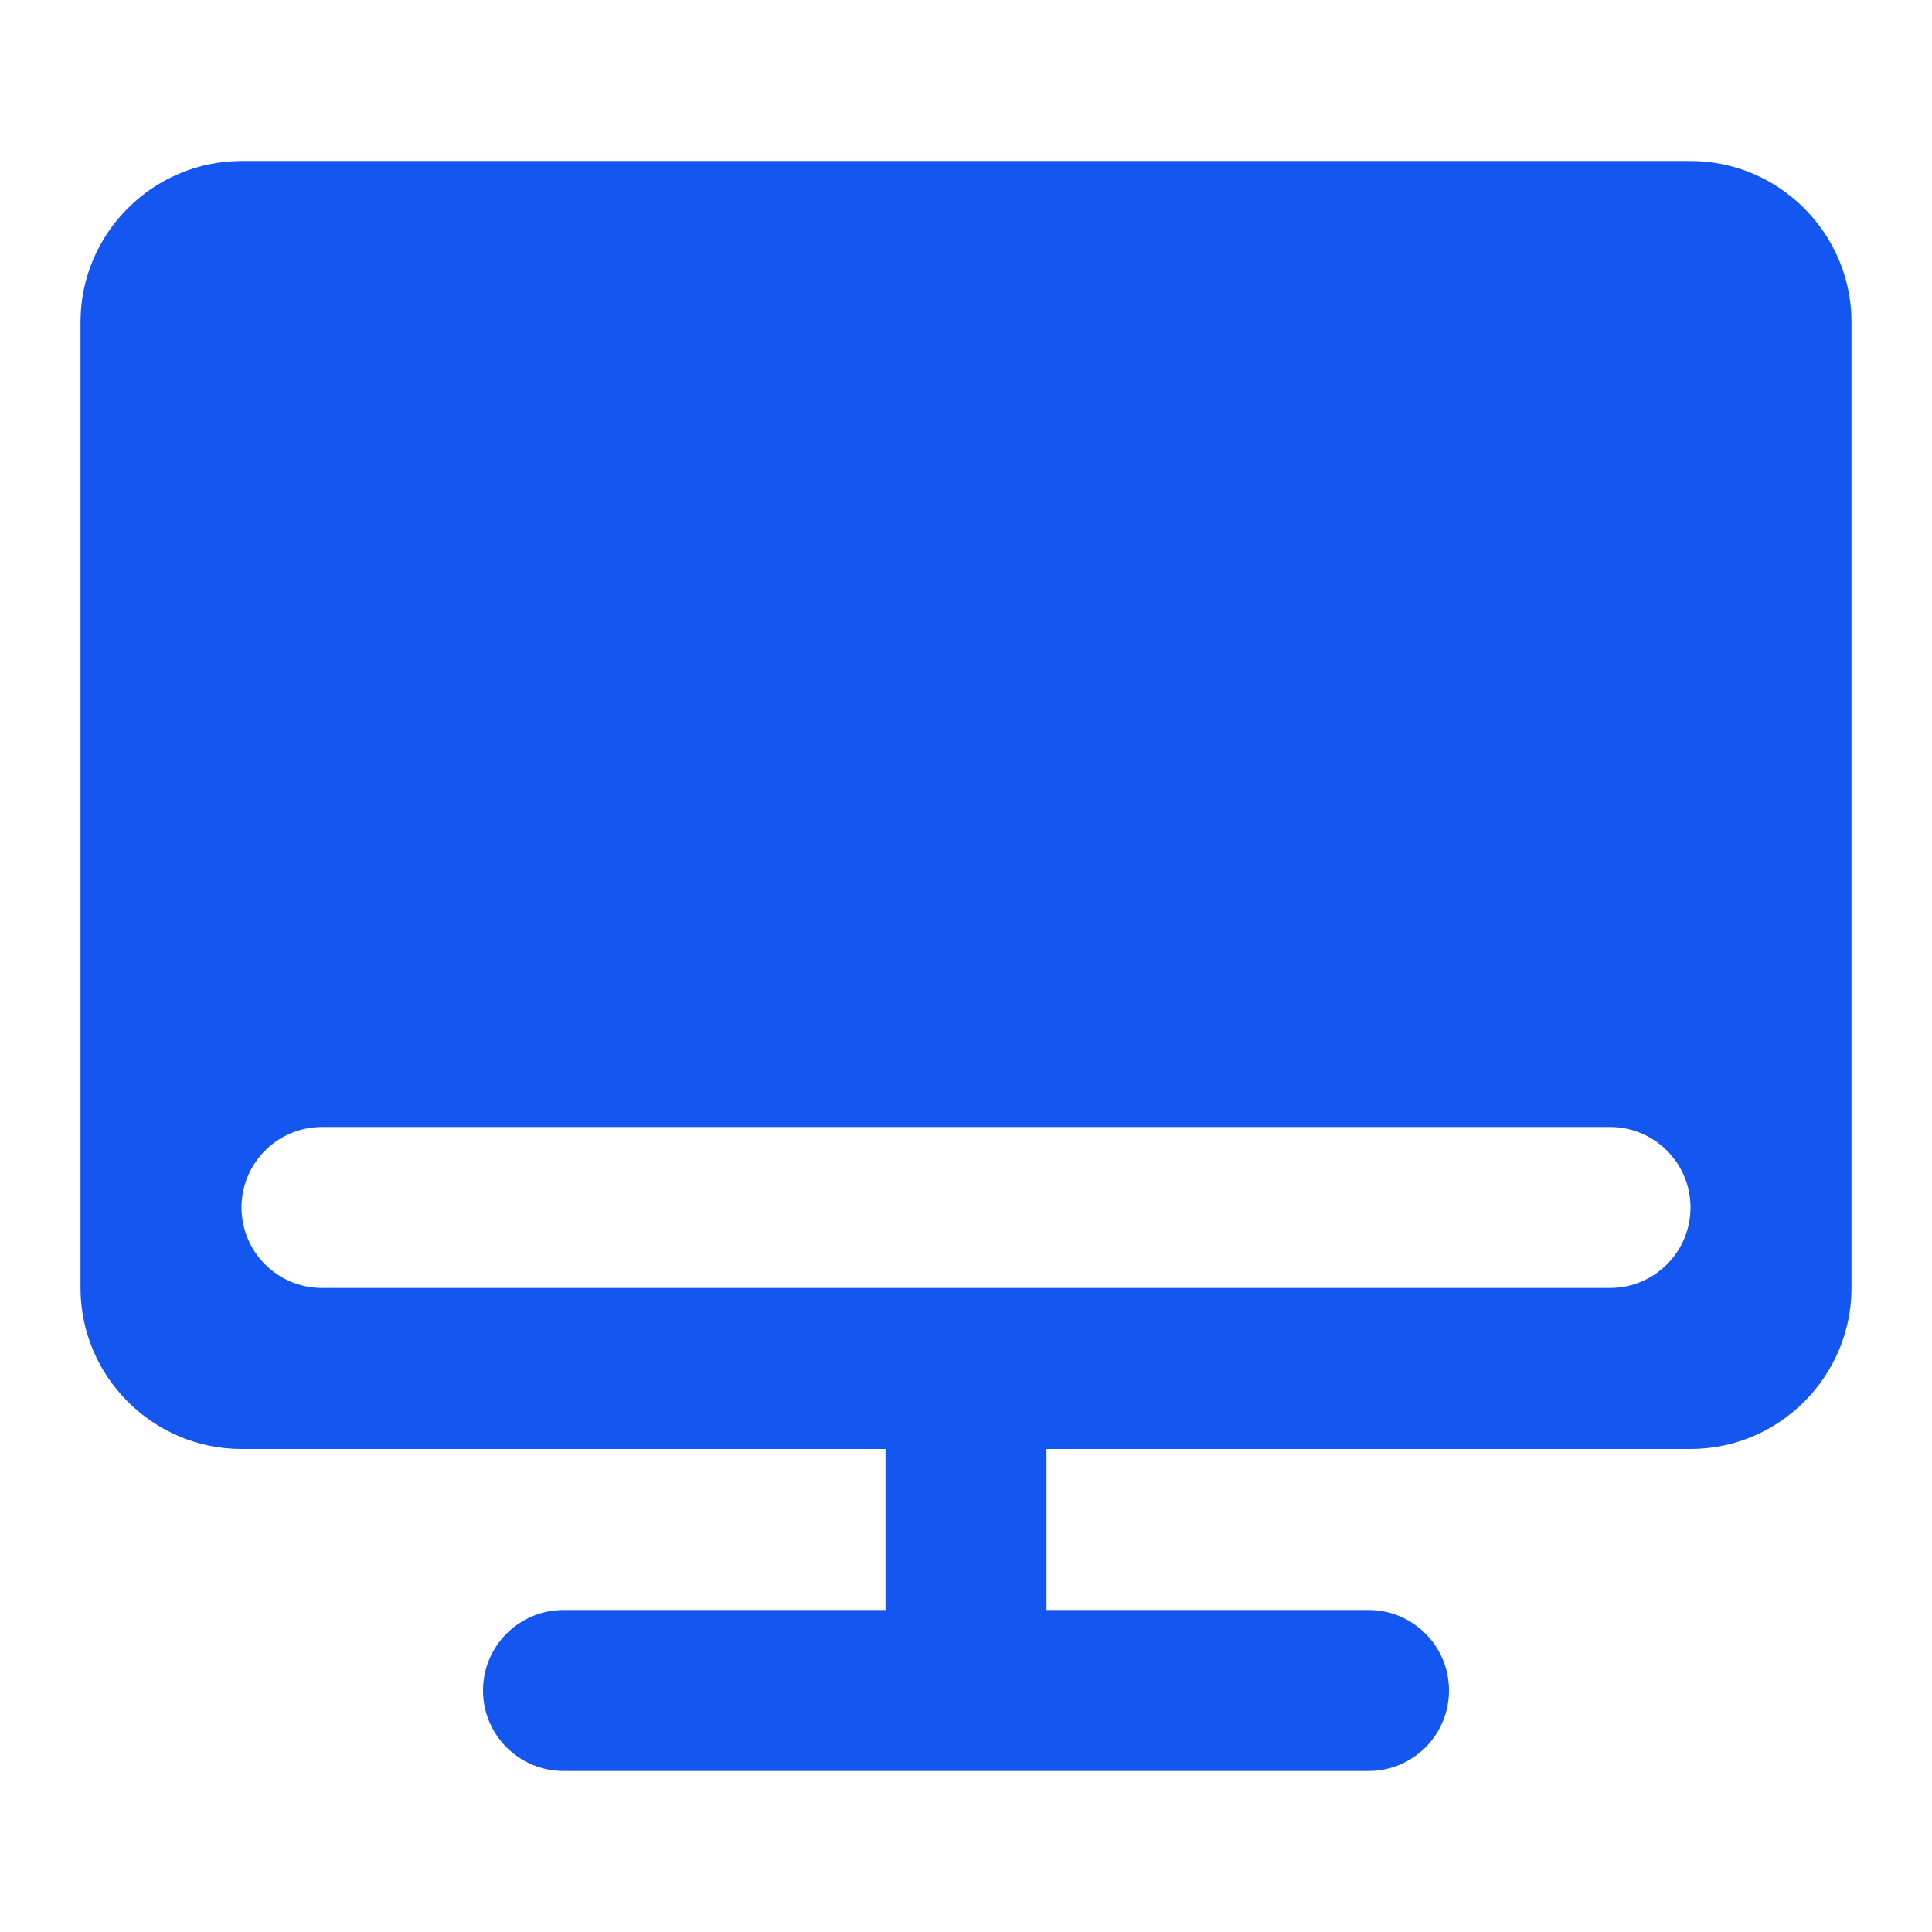
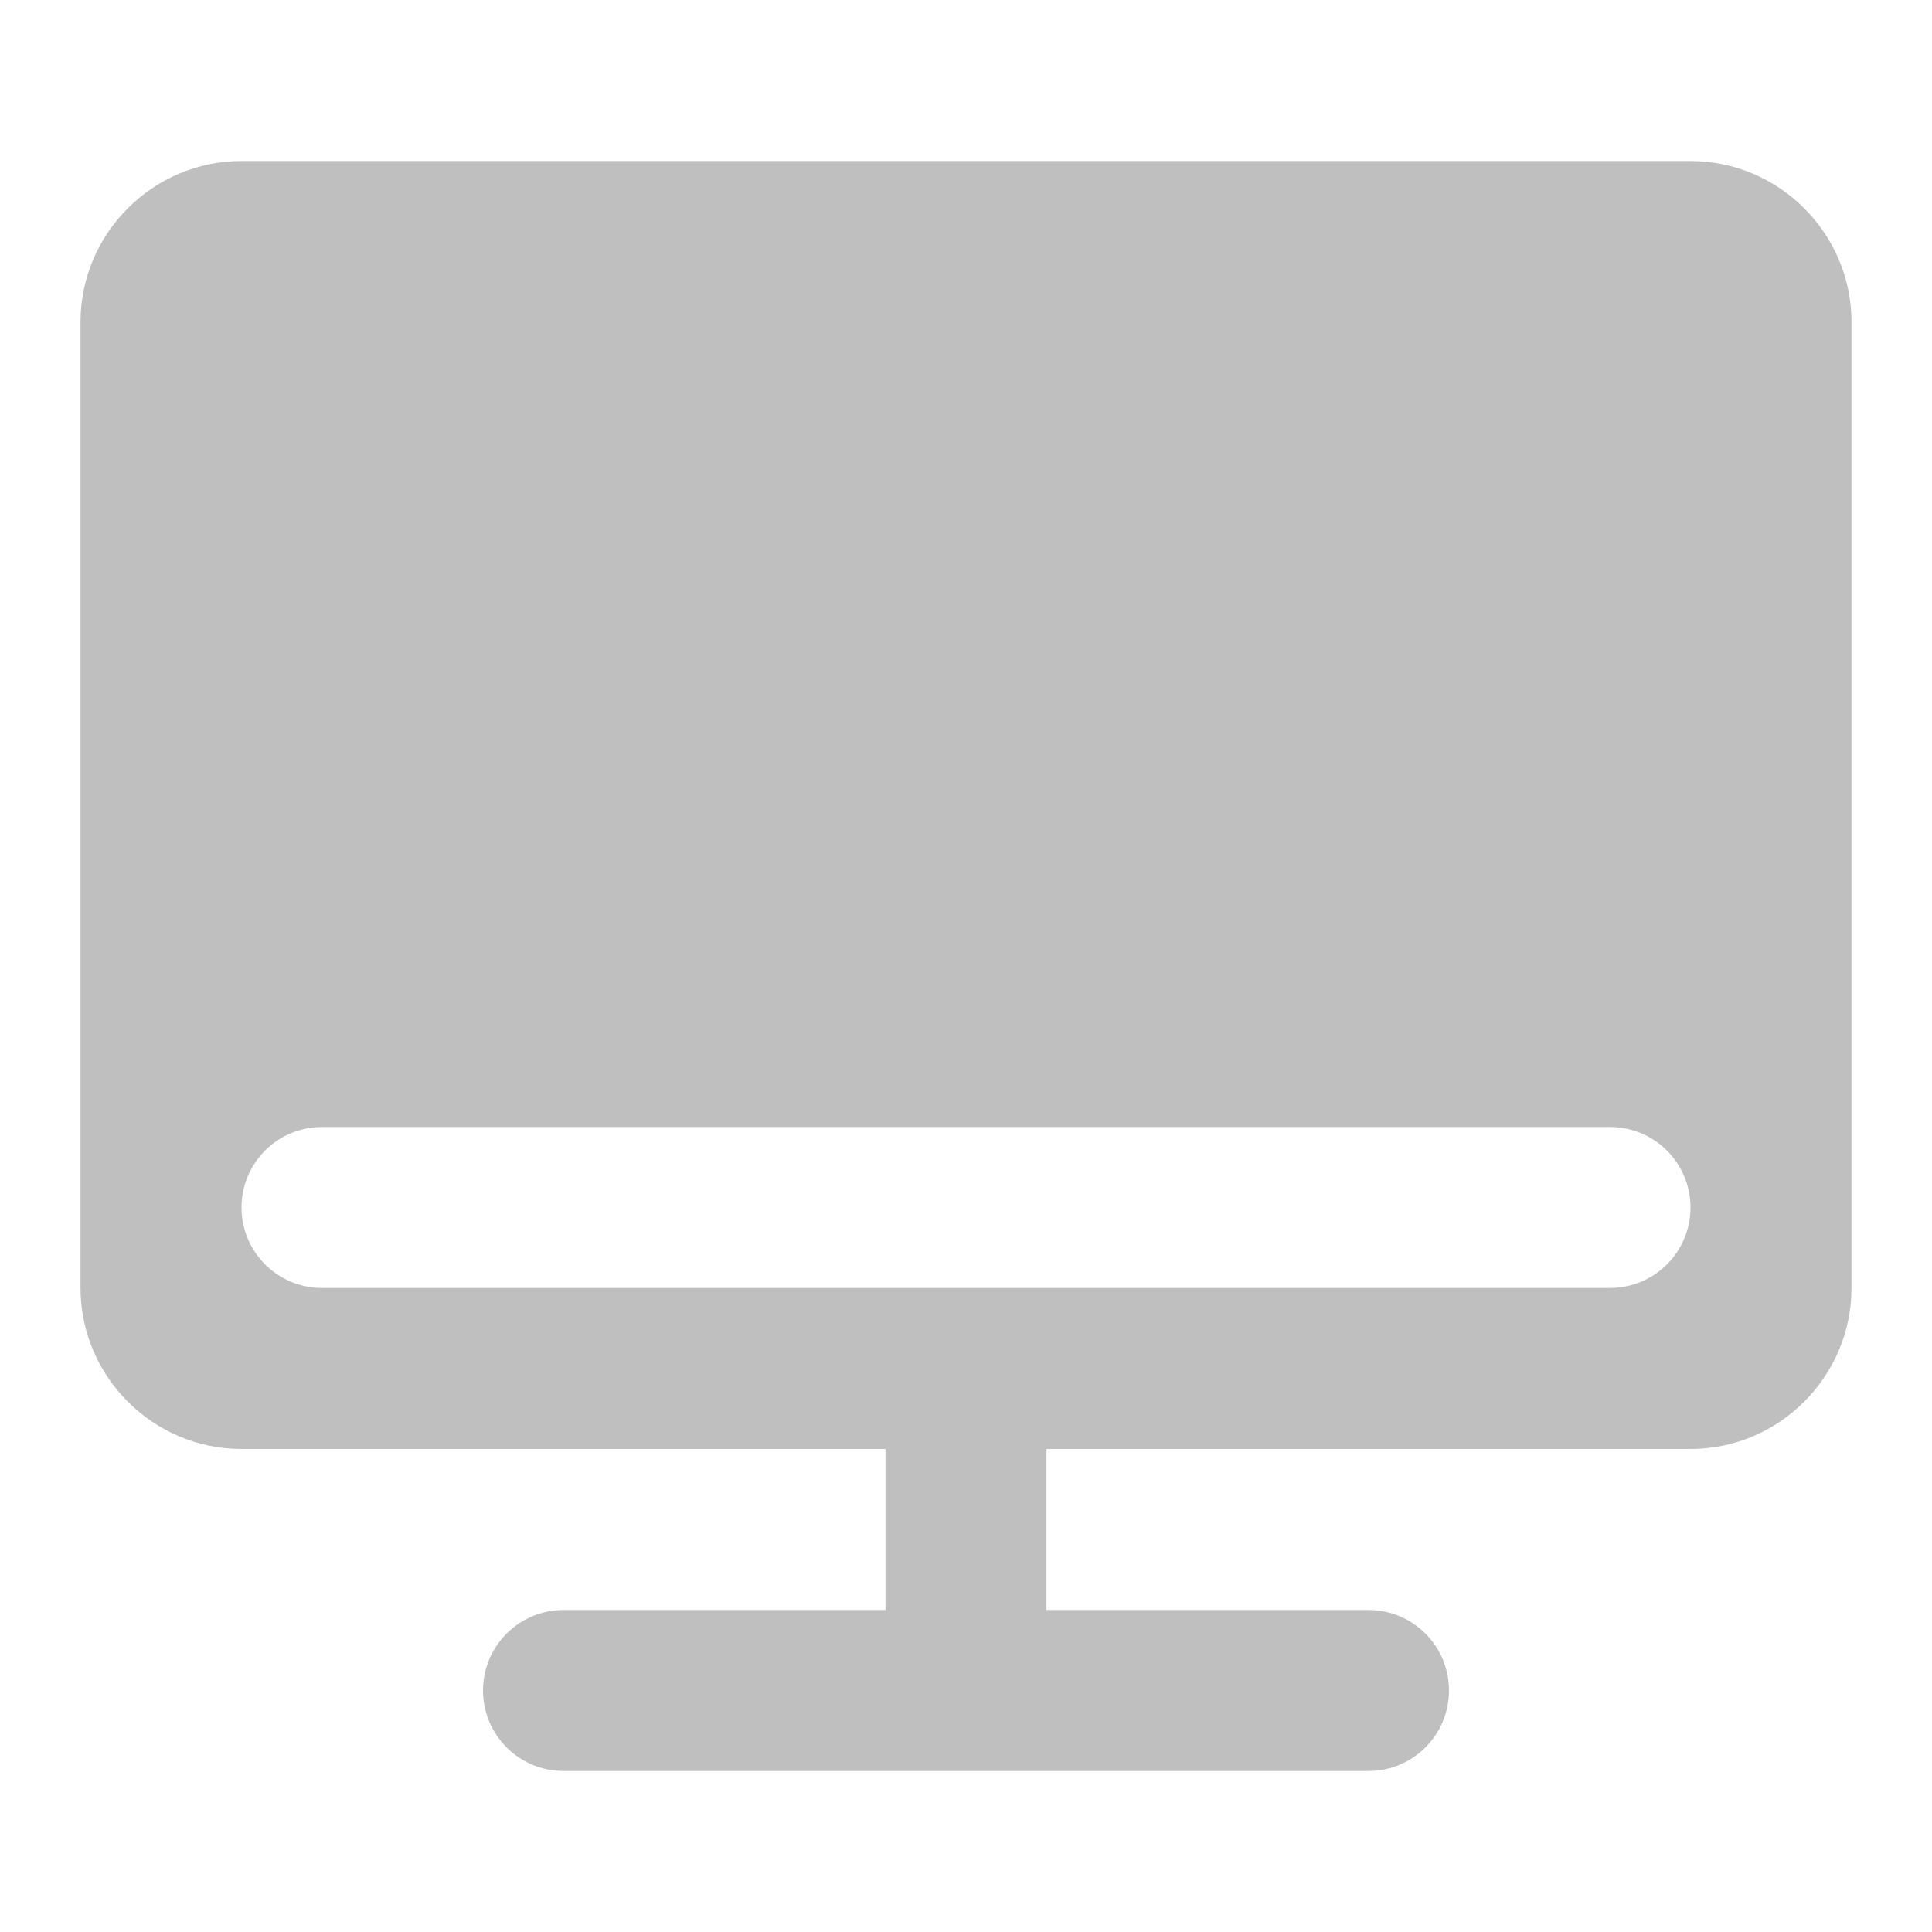
<svg xmlns="http://www.w3.org/2000/svg" width="20" height="20" viewBox="0 0 24 24" fill="none" data-icon="ComputerFilled">
-   <path d="M3 2c-1.1 0-2 .9-2 2v12c0 1.1.9 2 2 2h8v2H7a1 1 0 1 0 0 2h10a1 1 0 1 0 0-2h-4v-2h8c1.1 0 2-.9 2-2V4c0-1.1-.9-2-2-2H3Zm1 12h16a1 1 0 1 1 0 2H4a1 1 0 1 1 0-2Z" fill="#1456F0" />
+   <path d="M3 2c-1.1 0-2 .9-2 2v12c0 1.1.9 2 2 2h8v2H7a1 1 0 1 0 0 2h10a1 1 0 1 0 0-2h-4v-2h8c1.1 0 2-.9 2-2V4c0-1.1-.9-2-2-2H3Zm1 12h16a1 1 0 1 1 0 2H4a1 1 0 1 1 0-2Z" fill="#bfbfbf" />
</svg>
